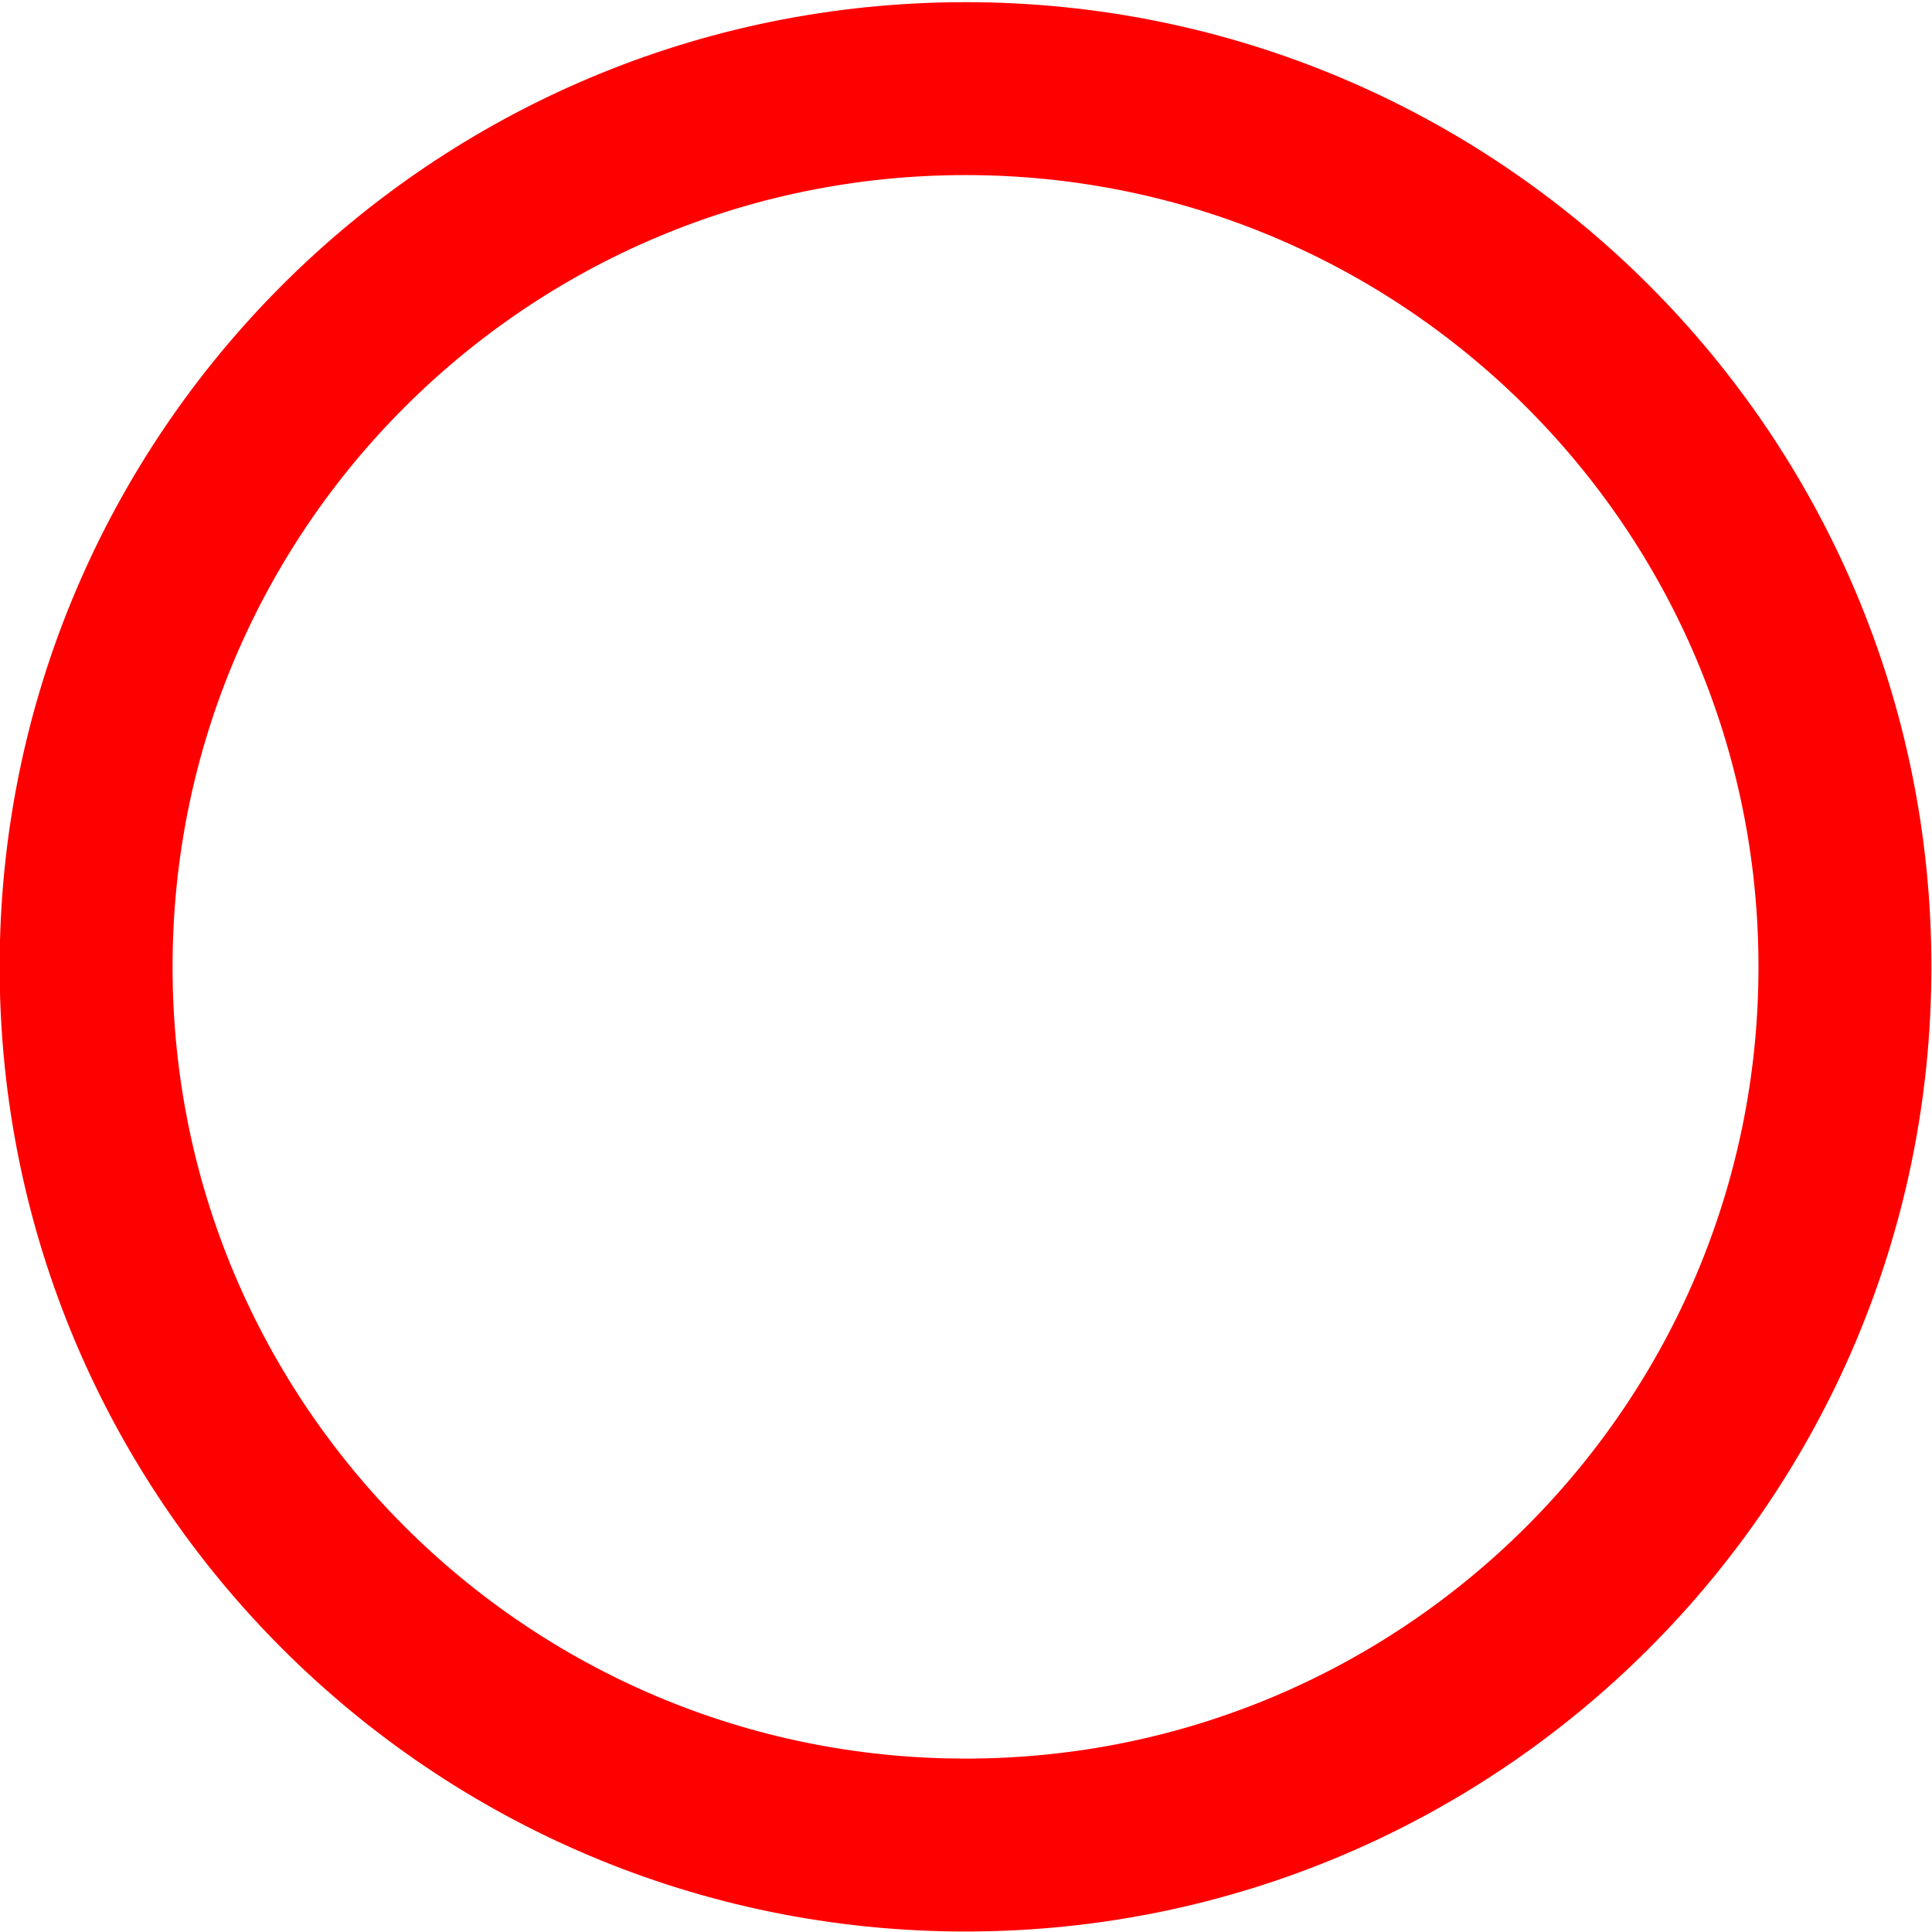
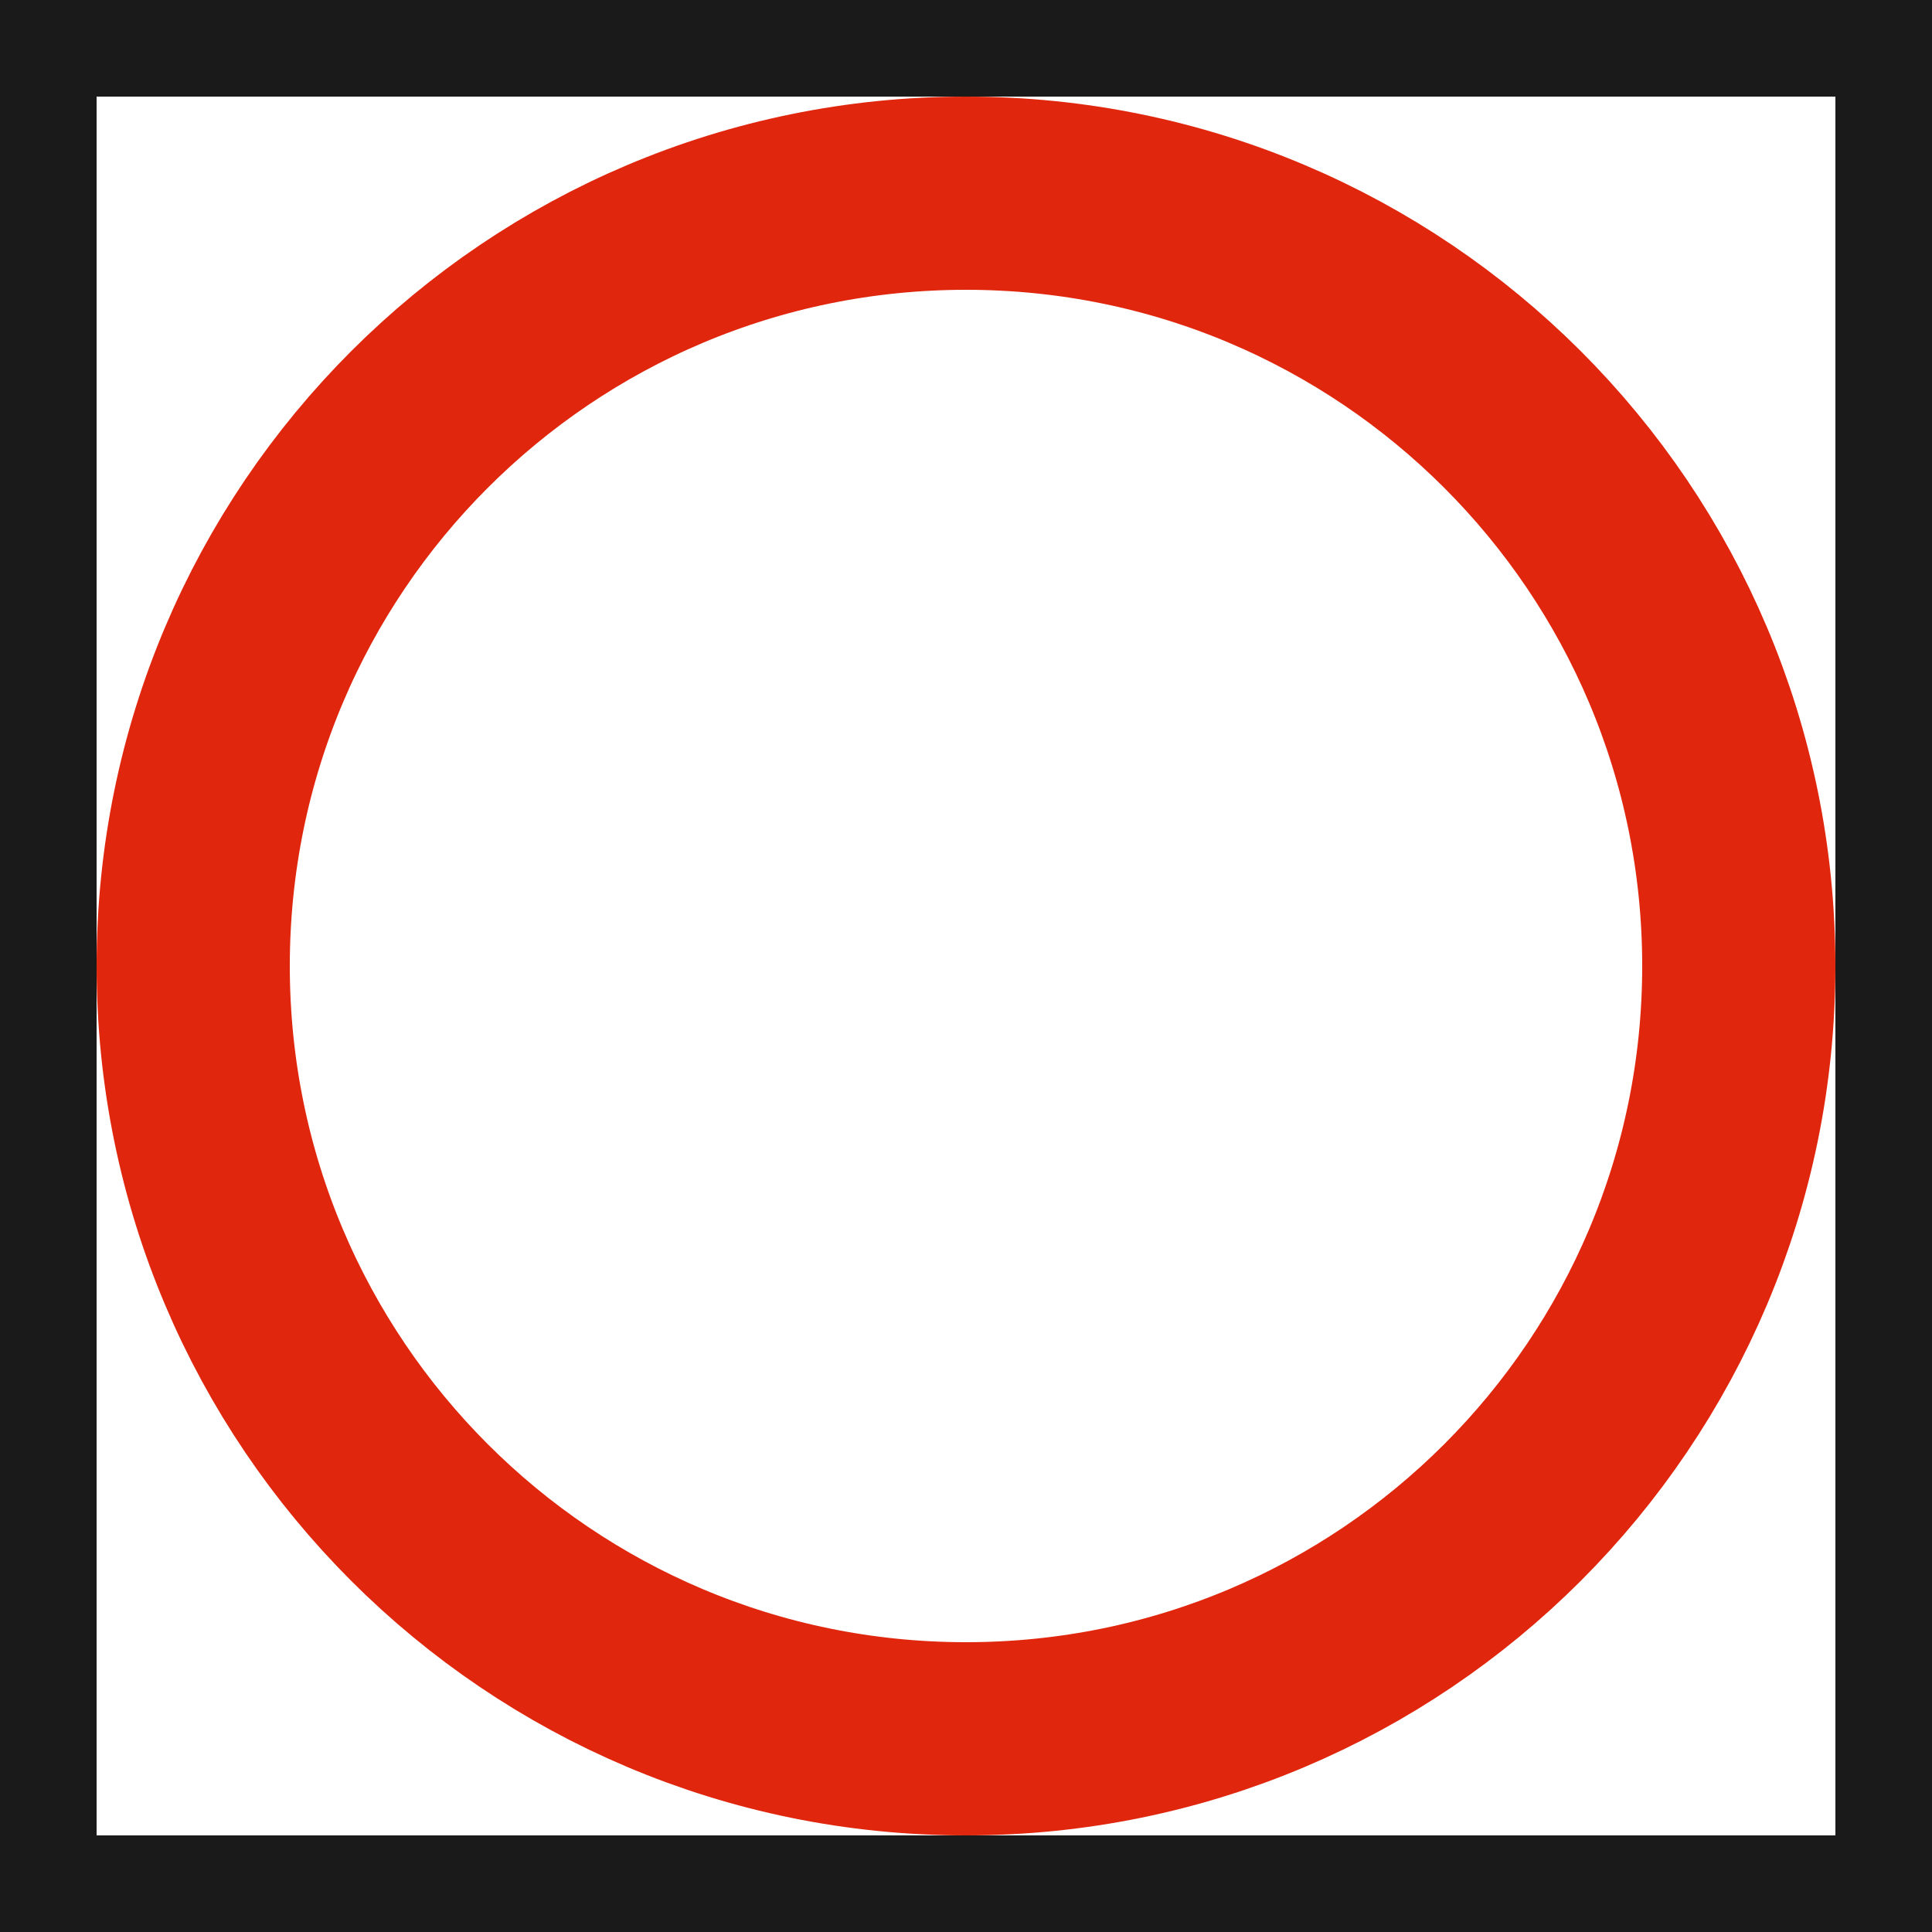
- <svg xmlns="http://www.w3.org/2000/svg" width="16" height="16" viewBox="0 0 16 16" id="svg2" version="1.1">
-   <defs id="defs4" />
-   <g id="layer1" transform="translate(0,-1036.362)">
-     <ellipse style="color:#ff0000;clip-rule:nonzero;display:inline;overflow:visible;visibility:visible;opacity:1;isolation:auto;mix-blend-mode:normal;color-interpolation:sRGB;color-interpolation-filters:linearRGB;solid-color:#ff0000;solid-opacity:1;fill:none;fill-opacity:1;fill-rule:evenodd;stroke:#ff0000;stroke-width:1.432;stroke-linecap:round;stroke-linejoin:miter;stroke-miterlimit:4;stroke-dasharray:none;stroke-dashoffset:0;stroke-opacity:1;color-rendering:auto;image-rendering:auto;shape-rendering:auto;text-rendering:auto;enable-background:accumulate" id="path4161" cx="7.996" cy="1044.369" rx="7.283" ry="7.273" />
+ <svg xmlns="http://www.w3.org/2000/svg" width="15pt" height="15pt" viewBox="0 0 15 15" version="1.1">
+   <g id="surface191">
+     <rect x="0" y="0" width="15" height="15" style="fill:rgb(100%,100%,100%);fill-opacity:1;stroke:none;" />
+     <path style="fill:none;stroke-width:0.1;stroke-linecap:butt;stroke-linejoin:miter;stroke:rgb(88%,15%,5%);stroke-opacity:1;stroke-miterlimit:10;" d="M 0.9 0.5 C 0.9 0.721 0.721 0.9 0.5 0.9 C 0.279 0.9 0.1 0.721 0.1 0.5 C 0.1 0.279 0.279 0.1 0.5 0.1 C 0.721 0.1 0.9 0.279 0.9 0.5 " transform="matrix(15,0,0,15,0,0)" />
+     <path style="fill:none;stroke-width:1.5;stroke-linecap:butt;stroke-linejoin:miter;stroke:rgb(10%,10%,10%);stroke-opacity:1;stroke-miterlimit:10;" d="M 0 0 L 15 0 L 15 15 L 0 15 Z M 0 0 " />
  </g>
</svg>
